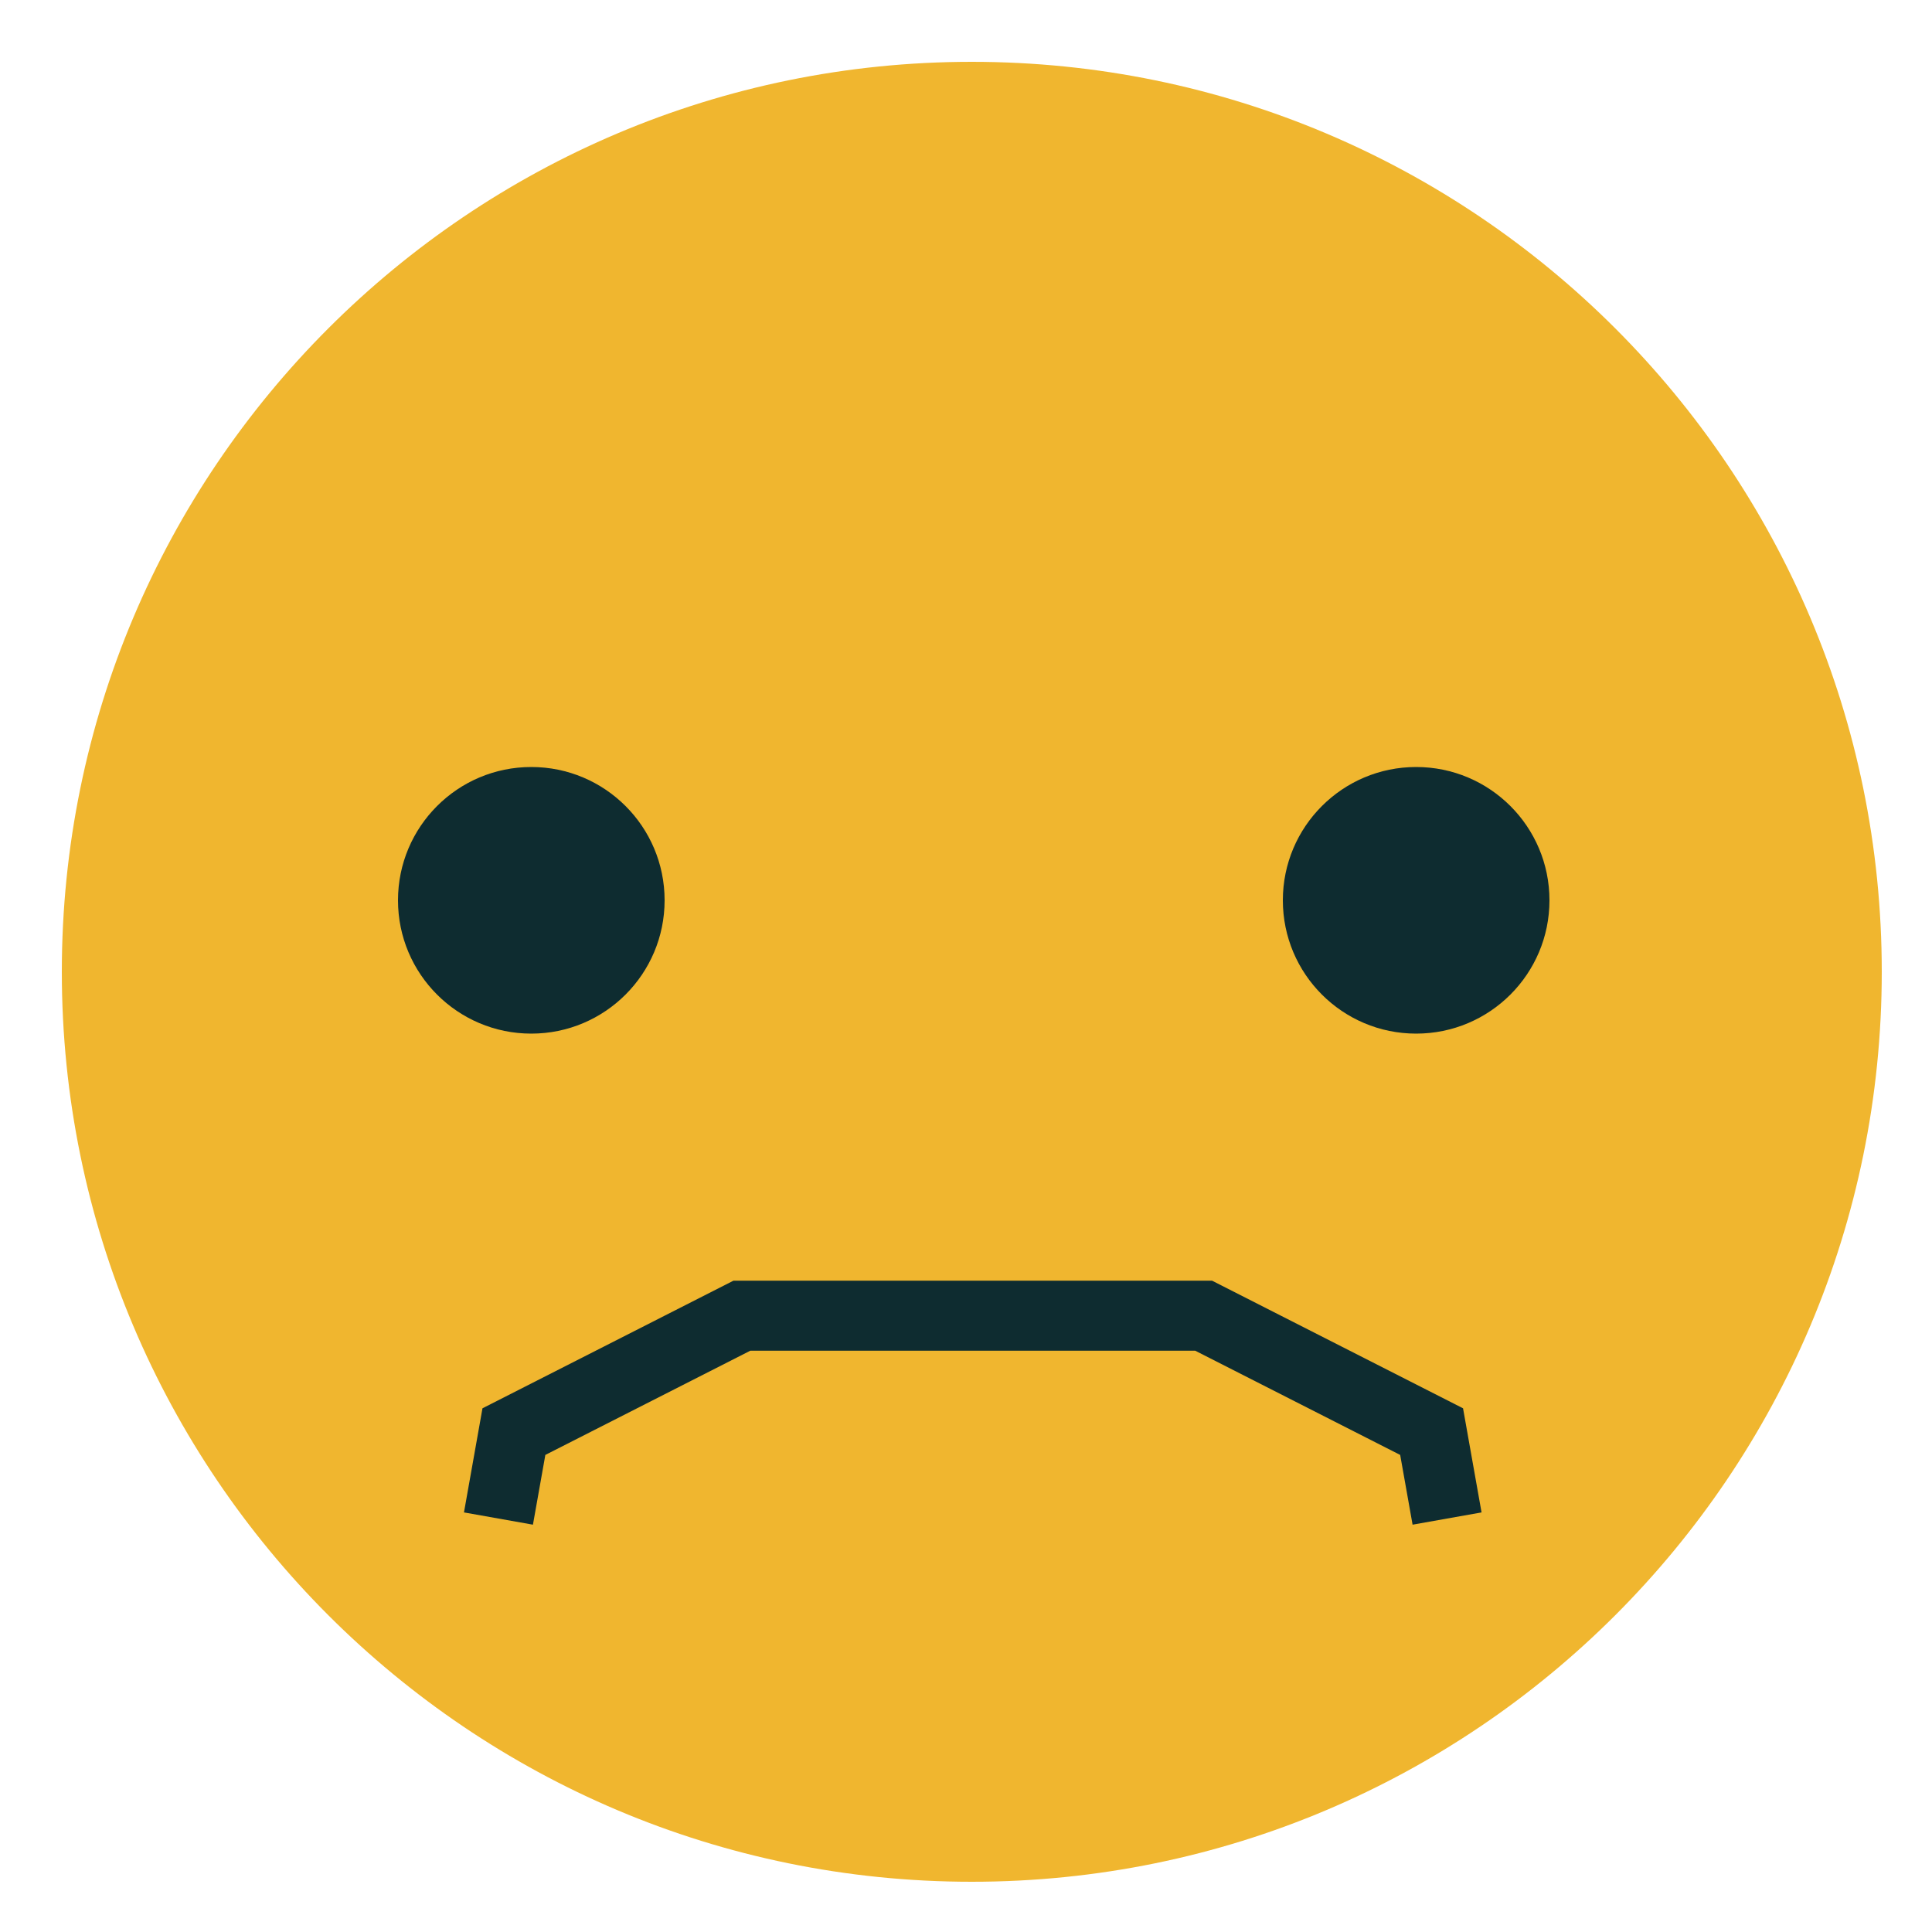
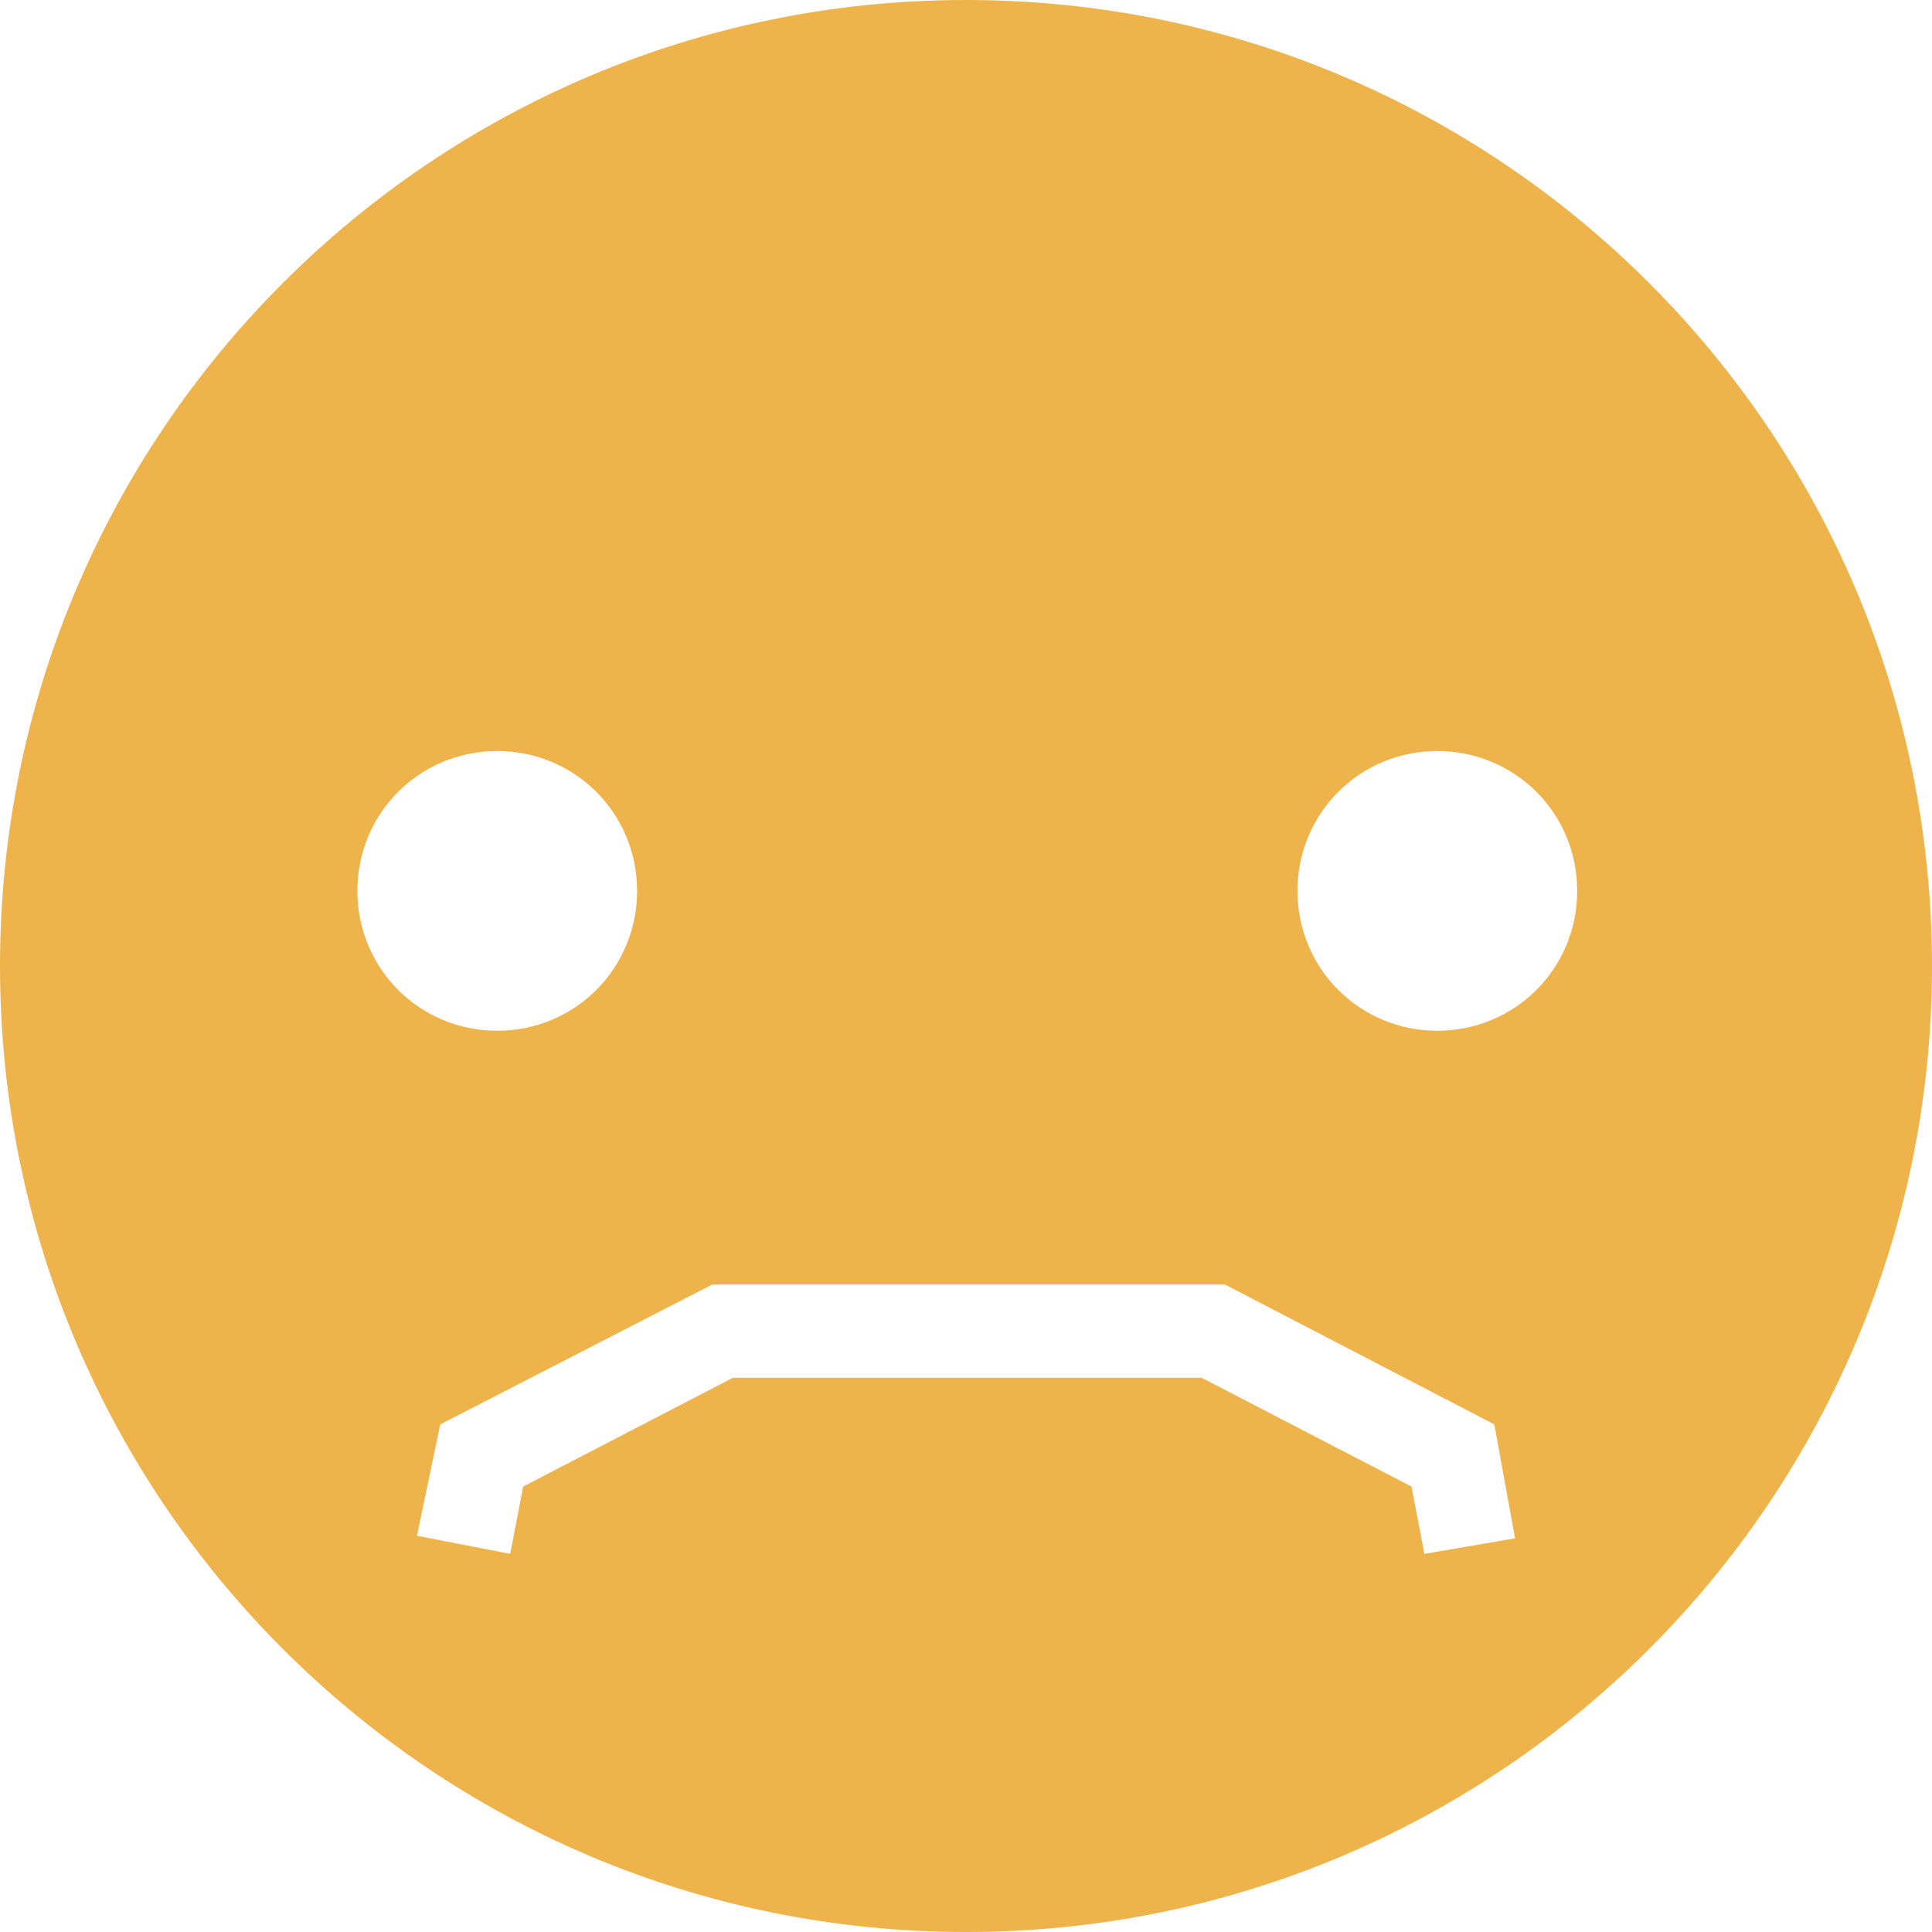
- <svg xmlns="http://www.w3.org/2000/svg" version="1.1" id="Layer_1" x="0px" y="0px" viewBox="0 0 100 100" style="enable-background:new 0 0 100 100;" xml:space="preserve">
-   <style type="text/css">
- 	.st0{fill:#F0B62F;}
- 	.st1{fill:#0E2C30;}
- 	.st2{fill:none;stroke:#0E2C30;stroke-width:3.626;stroke-miterlimit:10;}
- </style>
-   <g id="XMLID_1_">
-     <circle id="XMLID_4_" class="st0" cx="50.3" cy="50.3" r="47.1" />
-     <g id="XMLID_2_">
-       <circle id="XMLID_3_" class="st1" cx="27.5" cy="46.6" r="6.9" />
-       <circle id="XMLID_5_" class="st1" cx="73.3" cy="46.6" r="6.9" />
-     </g>
-     <polyline id="XMLID_6_" class="st2" points="74.9,78.6 74.1,74.1 62.3,68.1 38.4,68.1 26.6,74.1 25.8,78.6  " />
-   </g>
+ <svg xmlns="http://www.w3.org/2000/svg" version="1.1" id="Layer_1" x="0px" y="0px" viewBox="0 0 74.6 74.6" enable-background="new 0 0 74.6 74.6" xml:space="preserve">
+   <path fill="#EEB44B" d="M37.3,0C16.7,0,0,16.7,0,37.3s16.7,37.3,37.3,37.3c20.6,0,37.3-16.7,37.3-37.3S57.9,0,37.3,0z M13.8,34.4  c0-3,2.4-5.4,5.4-5.4s5.4,2.4,5.4,5.4c0,3-2.4,5.4-5.4,5.4S13.8,37.4,13.8,34.4z M55,60l-0.5-2.6l-8.1-4.2H28.3l-8.1,4.2L19.7,60  l-3.6-0.7L17,55l10.5-5.4h19.8L57.7,55l0.8,4.4L55,60z M55.5,39.8c-3,0-5.4-2.4-5.4-5.4c0-3,2.4-5.4,5.4-5.4c3,0,5.4,2.4,5.4,5.4  C60.9,37.4,58.5,39.8,55.5,39.8z" />
</svg>
